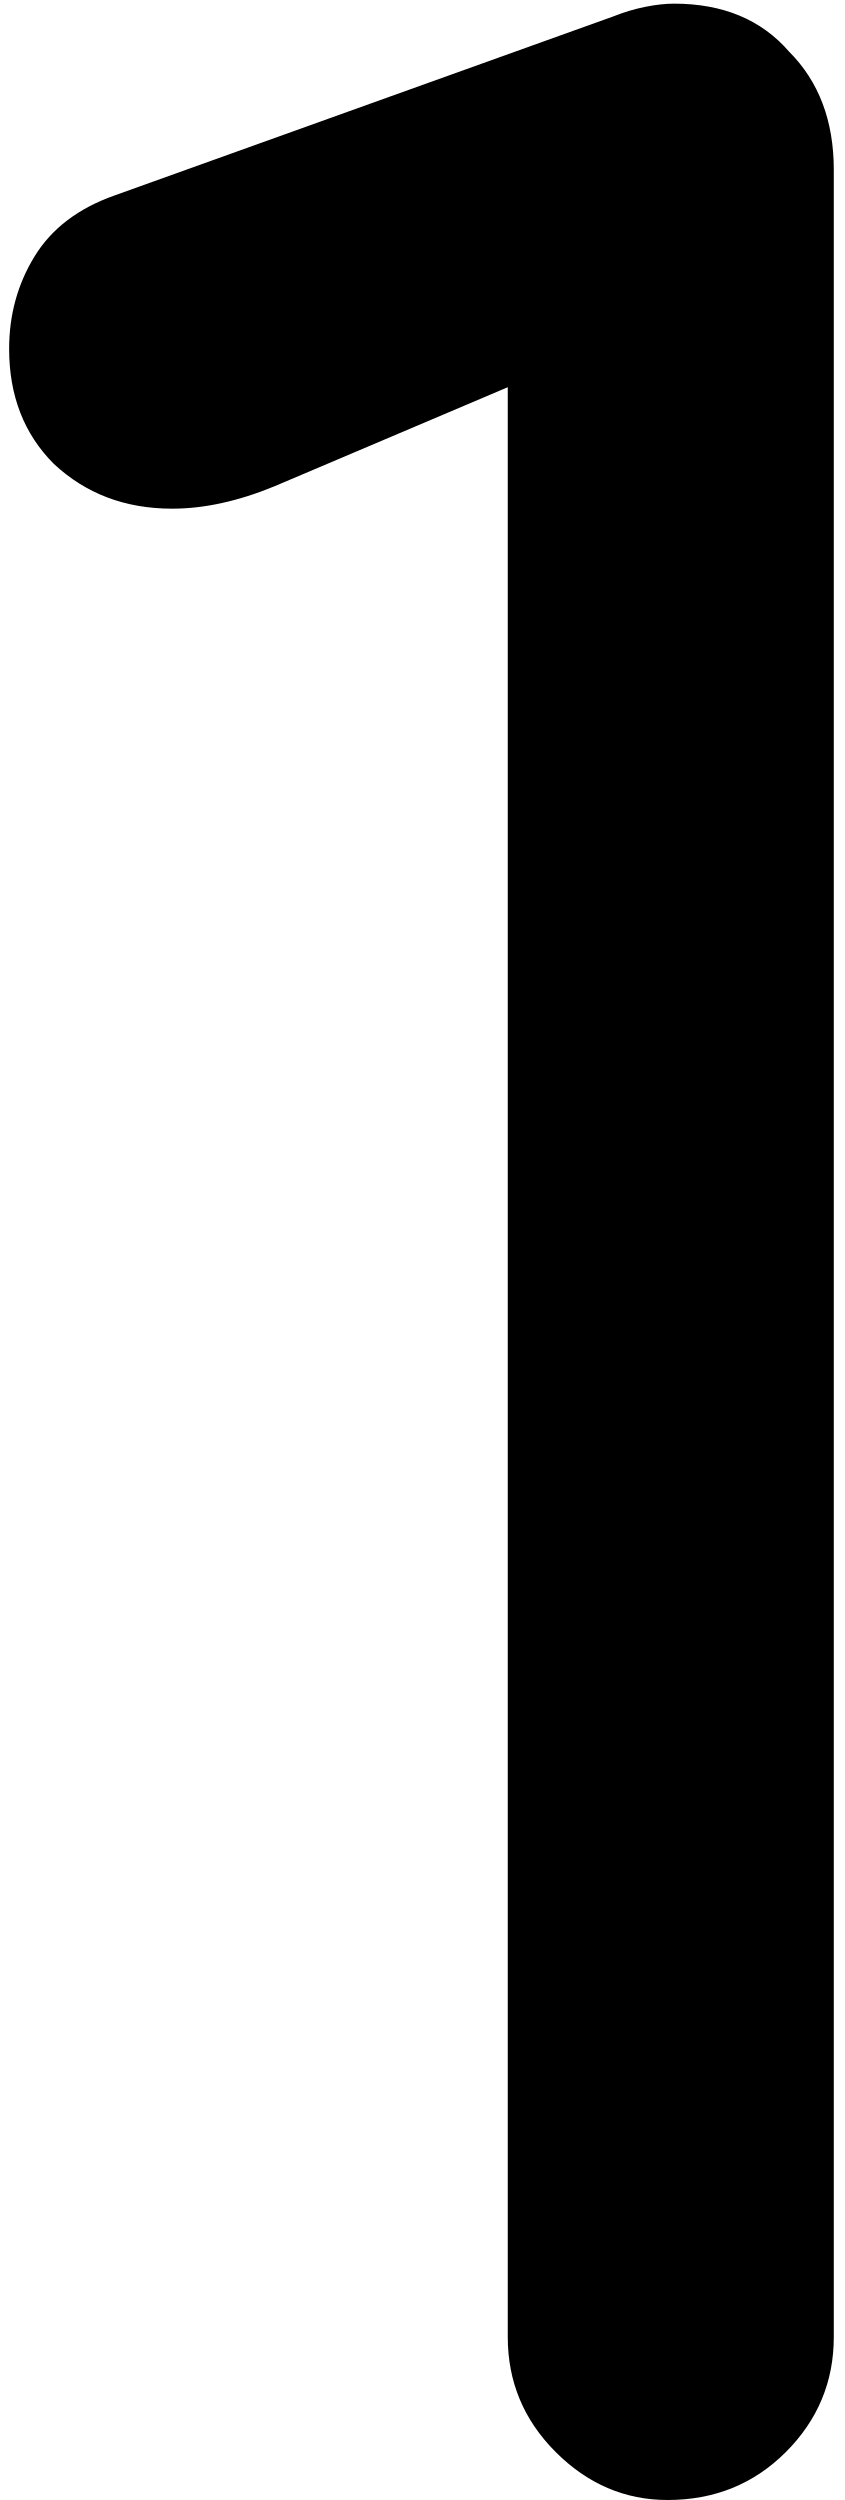
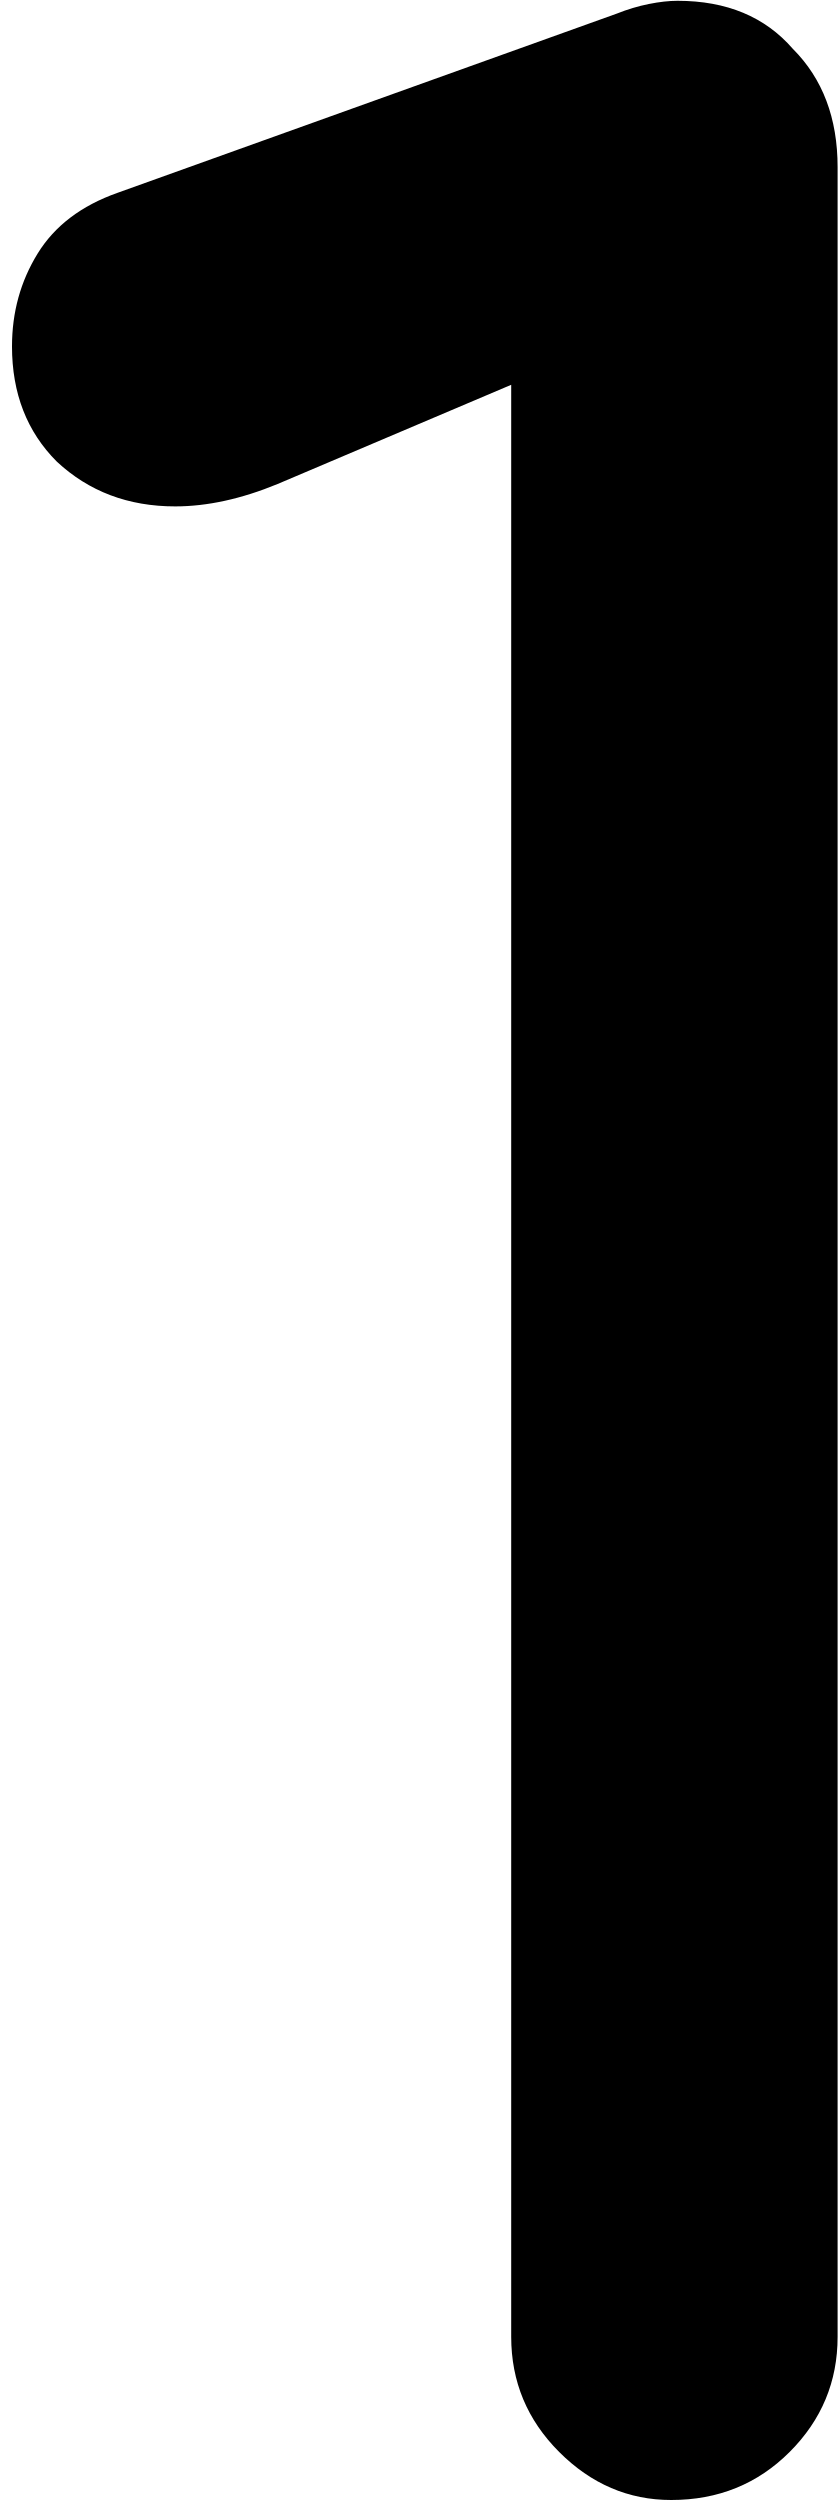
- <svg xmlns="http://www.w3.org/2000/svg" width="74" height="219" viewBox="0 0 74 219" fill="none">
-   <path d="M58.48 219C54.747 219 51.48 217.6 48.68 214.8C45.88 212 44.48 208.64 44.48 204.72V33.92L24.04 42.6C20.867 43.907 17.88 44.56 15.08 44.56C10.973 44.56 7.52 43.253 4.72 40.64C2.107 38.027 0.8 34.667 0.8 30.56C0.8 27.573 1.547 24.867 3.04 22.44C4.533 20.013 6.867 18.24 10.04 17.12L53.72 1.44C54.653 1.067 55.587 0.787 56.52 0.6C57.453 0.413 58.293 0.32 59.04 0.32C63.333 0.32 66.693 1.72 69.12 4.52C71.733 7.133 73.04 10.587 73.04 14.88V204.72C73.04 208.64 71.64 212 68.84 214.8C66.04 217.6 62.587 219 58.48 219Z" fill="black" />
+ <svg xmlns="http://www.w3.org/2000/svg" width="42" height="125" viewBox="0 0 42 125" fill="none">
+   <path d="M33.56 125C31.427 125 29.56 124.2 27.96 122.6C26.36 121 25.56 119.08 25.56 116.84V19.24L13.88 24.2C12.067 24.947 10.36 25.32 8.76 25.32C6.413 25.32 4.44 24.573 2.84 23.08C1.347 21.587 0.6 19.667 0.6 17.32C0.6 15.613 1.027 14.067 1.88 12.68C2.733 11.293 4.067 10.28 5.88 9.64L30.84 0.68C31.373 0.467 31.907 0.307 32.44 0.2C32.973 0.093 33.453 0.04 33.88 0.04C36.333 0.04 38.253 0.84 39.64 2.44C41.133 3.933 41.88 5.907 41.88 8.36V116.84C41.88 119.08 41.08 121 39.48 122.6C37.88 124.2 35.907 125 33.56 125Z" fill="black" />
</svg>
